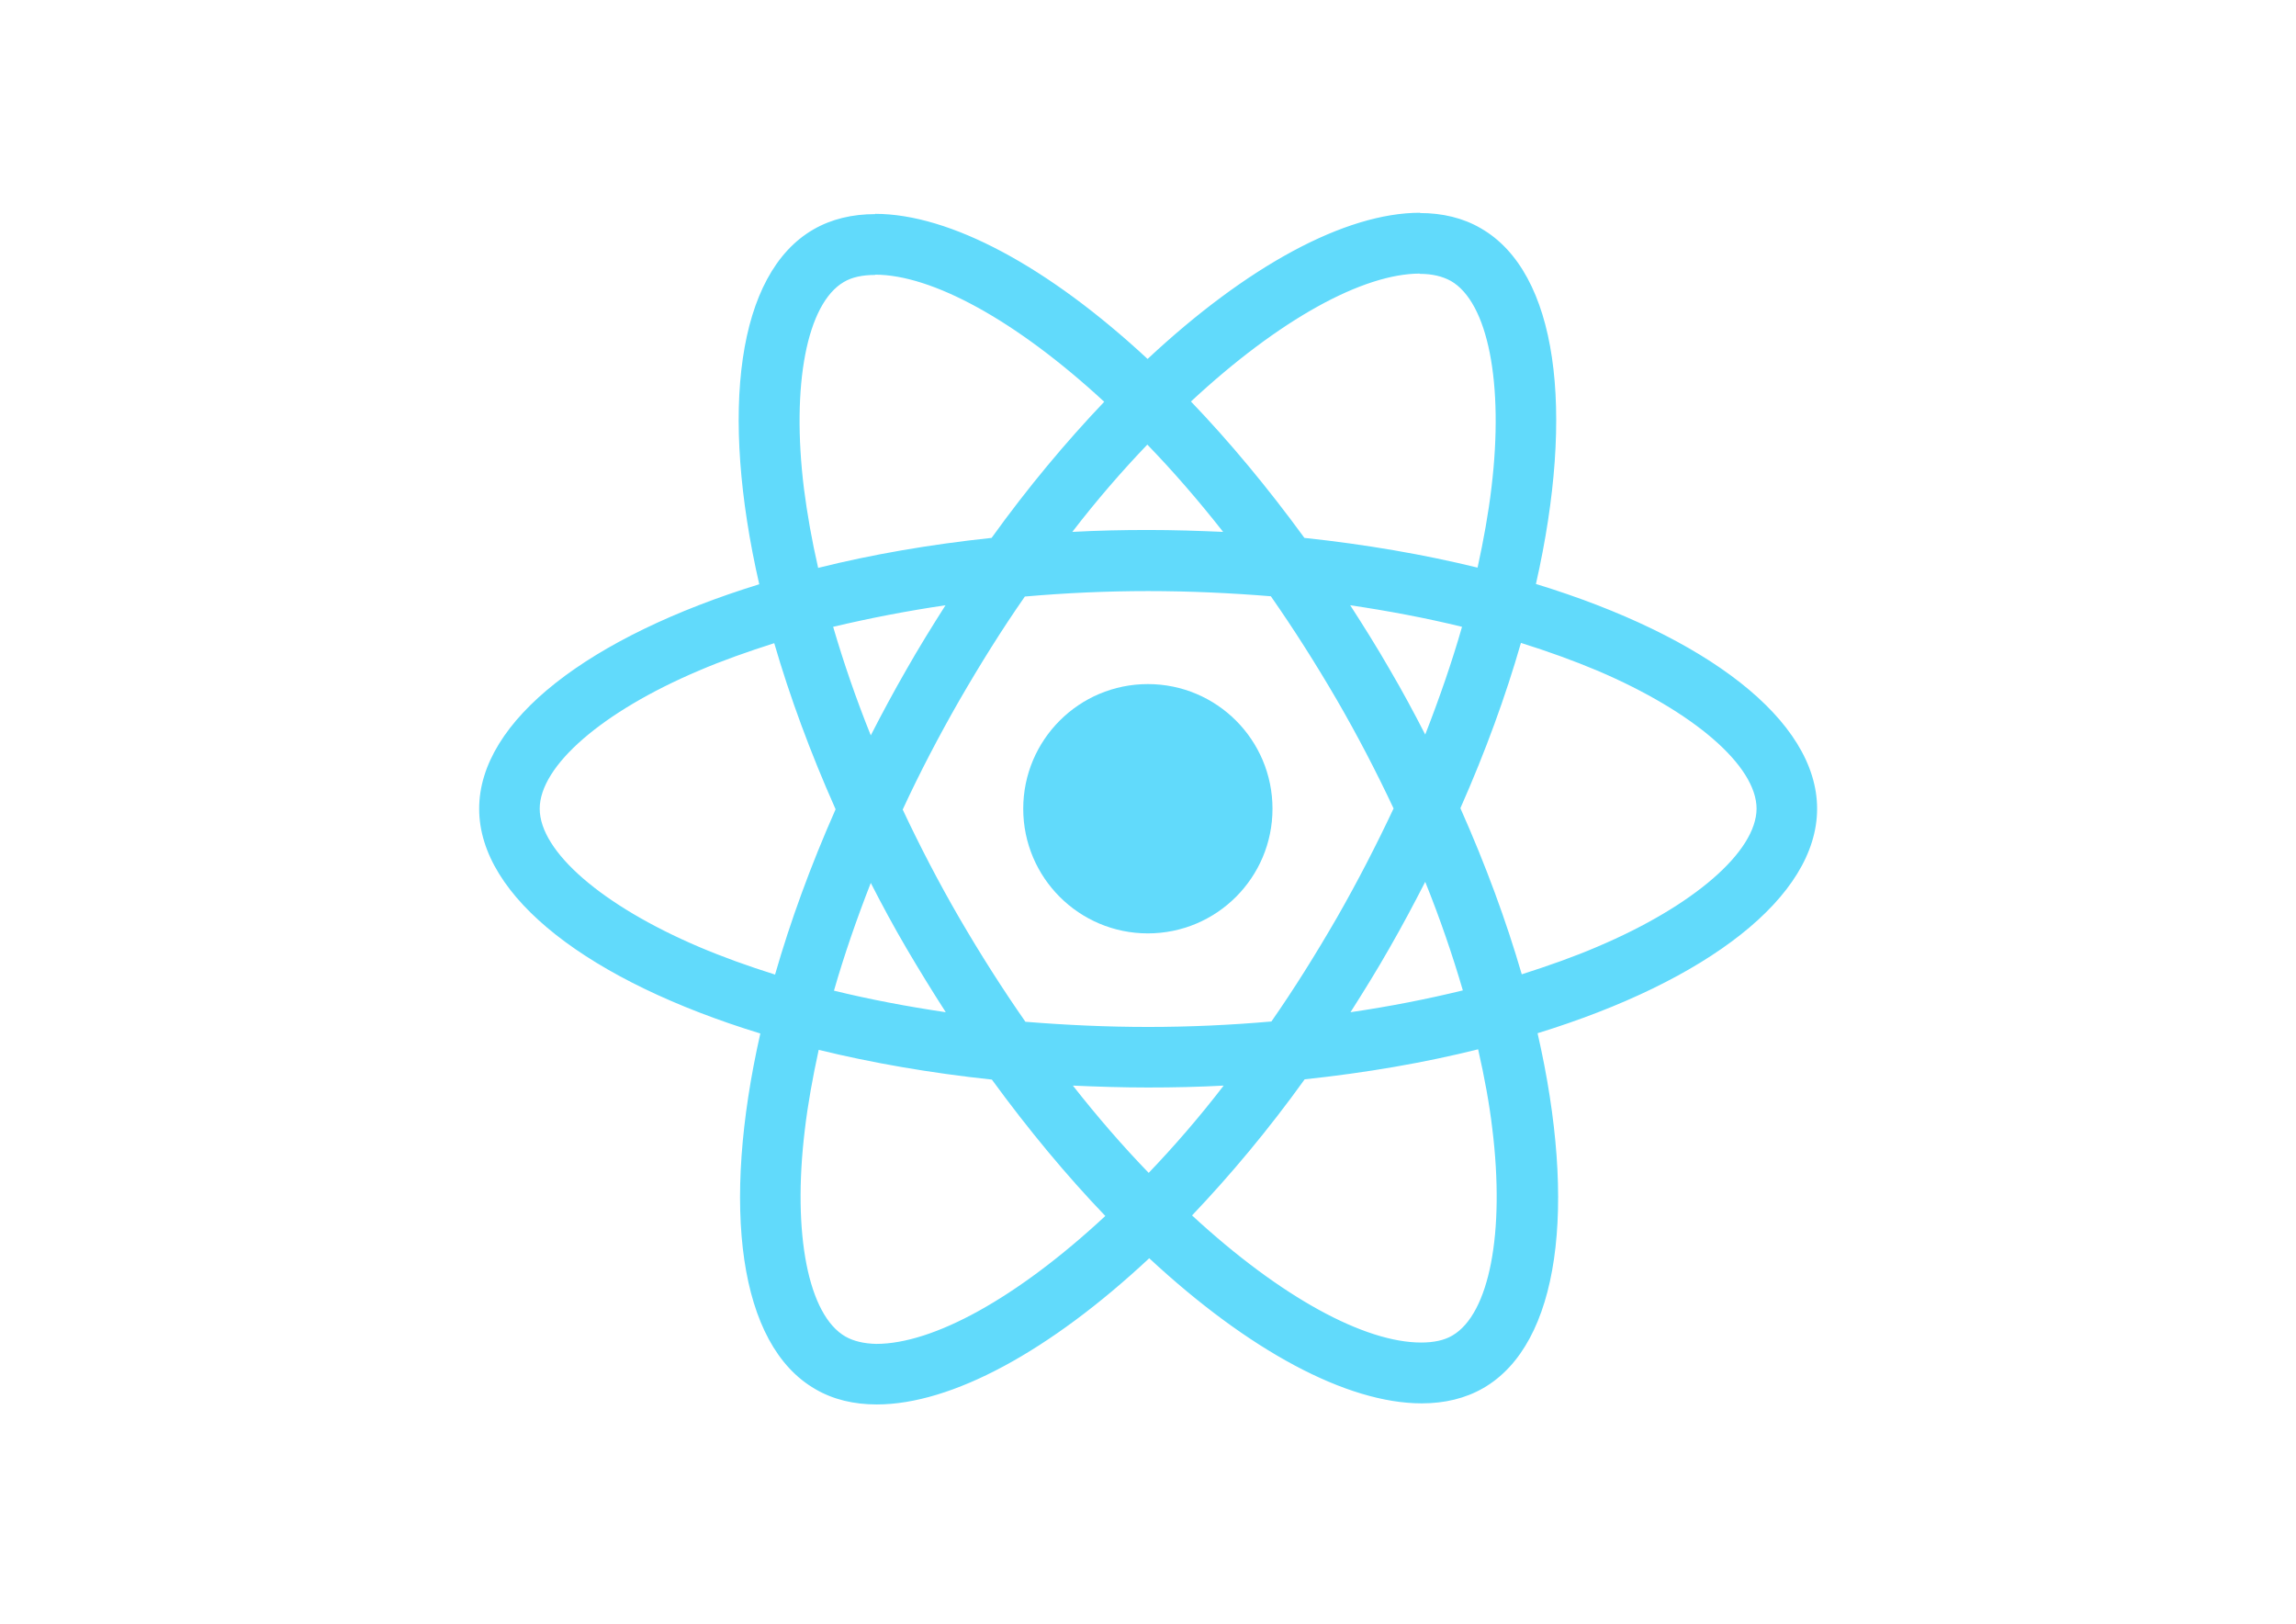
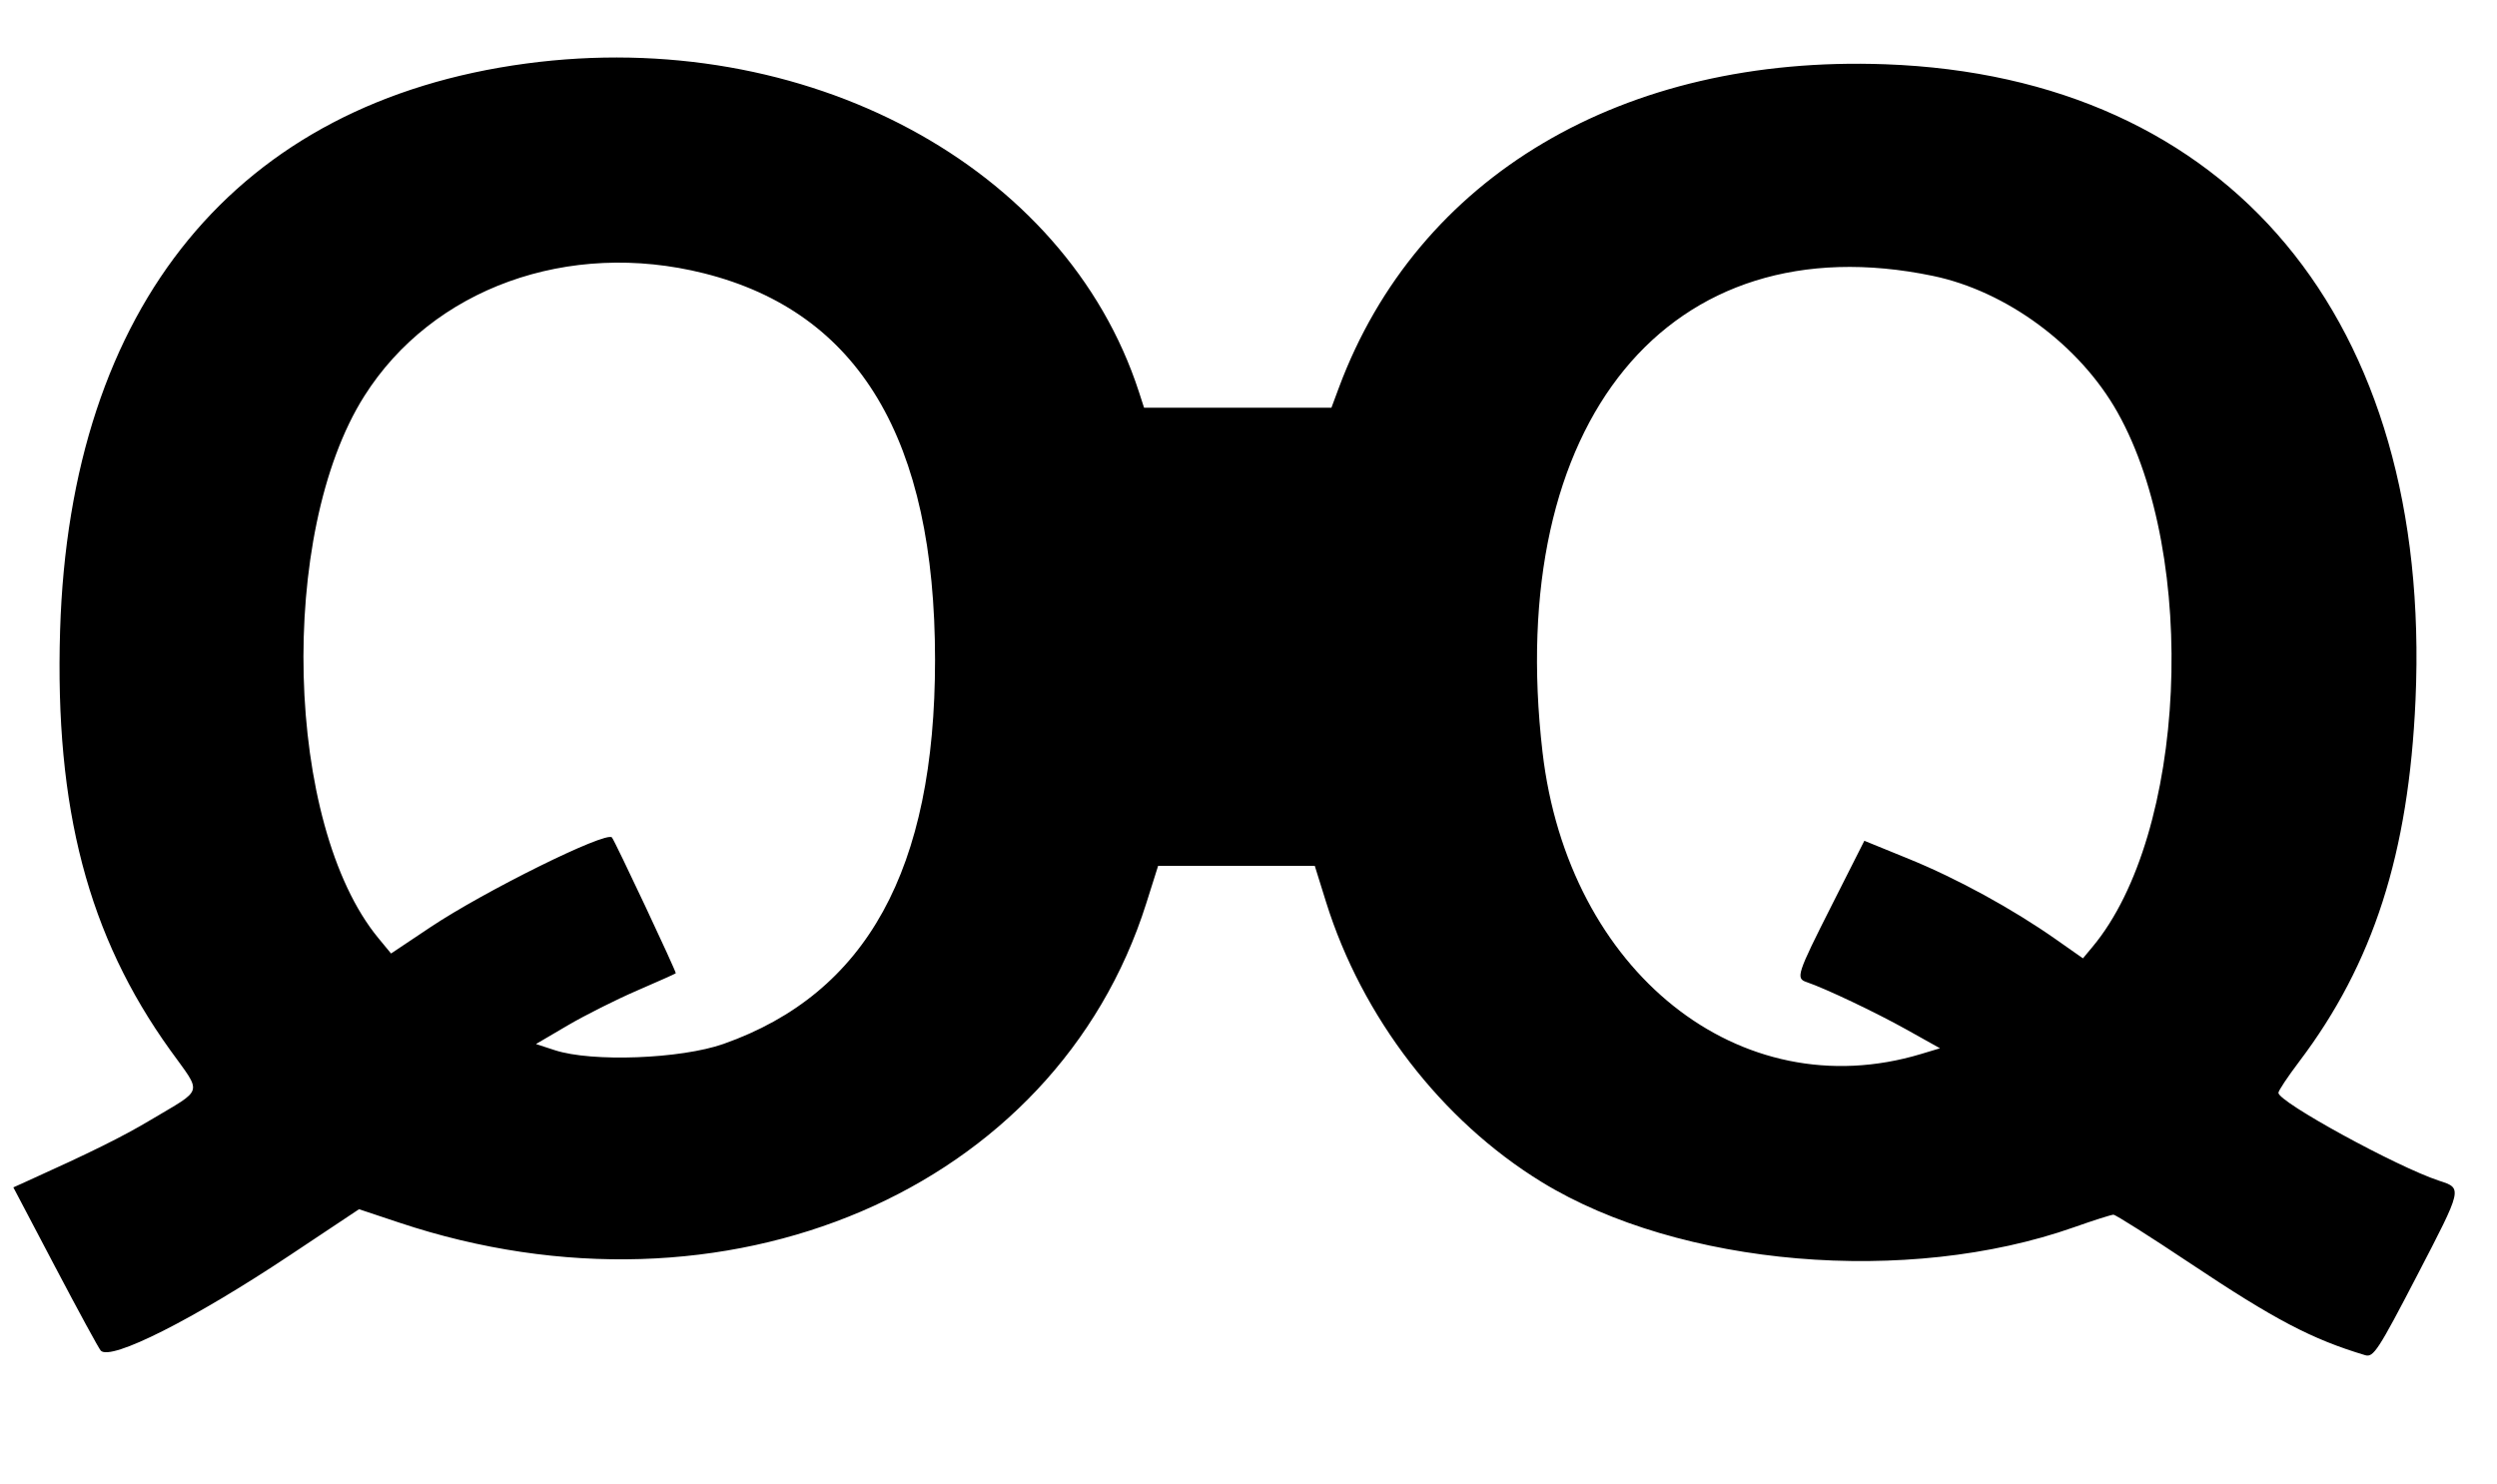
- <svg xmlns="http://www.w3.org/2000/svg" viewBox="0 0 841.9 595.3">
-   <g fill="#61DAFB">
-     <path d="M666.3 296.5c0-32.5-40.7-63.3-103.1-82.4 14.4-63.6 8-114.2-20.2-130.4-6.5-3.8-14.1-5.6-22.4-5.6v22.3c4.6 0 8.3.9 11.4 2.6 13.6 7.8 19.5 37.5 14.9 75.7-1.1 9.4-2.9 19.3-5.1 29.4-19.6-4.8-41-8.5-63.5-10.9-13.5-18.5-27.5-35.3-41.6-50 32.6-30.3 63.2-46.9 84-46.9V78c-27.5 0-63.5 19.6-99.9 53.6-36.4-33.8-72.4-53.2-99.9-53.2v22.3c20.7 0 51.4 16.5 84 46.6-14 14.7-28 31.4-41.3 49.9-22.6 2.4-44 6.1-63.6 11-2.3-10-4-19.7-5.2-29-4.7-38.2 1.1-67.9 14.6-75.8 3-1.8 6.9-2.6 11.5-2.6V78.5c-8.4 0-16 1.8-22.6 5.6-28.1 16.2-34.4 66.7-19.9 130.1-62.2 19.2-102.7 49.9-102.7 82.3 0 32.5 40.7 63.3 103.1 82.4-14.4 63.6-8 114.2 20.2 130.4 6.5 3.8 14.1 5.6 22.5 5.6 27.5 0 63.5-19.6 99.9-53.6 36.4 33.8 72.4 53.2 99.9 53.2 8.4 0 16-1.8 22.6-5.6 28.1-16.2 34.4-66.7 19.9-130.1 62-19.1 102.5-49.9 102.5-82.3zm-130.2-66.7c-3.7 12.9-8.3 26.2-13.5 39.5-4.1-8-8.4-16-13.1-24-4.6-8-9.5-15.8-14.4-23.4 14.2 2.1 27.9 4.7 41 7.9zm-45.8 106.5c-7.8 13.5-15.8 26.3-24.1 38.2-14.9 1.3-30 2-45.2 2-15.1 0-30.2-.7-45-1.9-8.3-11.9-16.4-24.6-24.2-38-7.6-13.1-14.5-26.4-20.8-39.8 6.2-13.4 13.2-26.8 20.7-39.9 7.8-13.5 15.8-26.3 24.1-38.2 14.9-1.3 30-2 45.2-2 15.1 0 30.2.7 45 1.9 8.3 11.9 16.4 24.6 24.2 38 7.6 13.1 14.5 26.4 20.8 39.8-6.3 13.4-13.2 26.8-20.7 39.9zm32.3-13c5.4 13.4 10 26.8 13.8 39.8-13.1 3.2-26.9 5.9-41.2 8 4.9-7.7 9.8-15.6 14.4-23.7 4.6-8 8.9-16.1 13-24.1zM421.2 430c-9.3-9.6-18.6-20.3-27.8-32 9 .4 18.2.7 27.5.7 9.4 0 18.7-.2 27.8-.7-9 11.7-18.3 22.4-27.5 32zm-74.4-58.9c-14.2-2.1-27.9-4.7-41-7.9 3.7-12.9 8.3-26.2 13.5-39.5 4.1 8 8.4 16 13.1 24 4.7 8 9.5 15.8 14.4 23.4zM420.7 163c9.3 9.6 18.6 20.3 27.8 32-9-.4-18.2-.7-27.5-.7-9.4 0-18.7.2-27.8.7 9-11.7 18.3-22.4 27.5-32zm-74 58.9c-4.9 7.7-9.8 15.6-14.4 23.7-4.6 8-8.9 16-13 24-5.4-13.4-10-26.8-13.8-39.8 13.1-3.1 26.9-5.8 41.2-7.9zm-90.5 125.2c-35.4-15.1-58.3-34.9-58.3-50.6 0-15.7 22.9-35.6 58.3-50.6 8.6-3.7 18-7 27.7-10.1 5.7 19.6 13.2 40 22.5 60.9-9.2 20.8-16.6 41.1-22.2 60.6-9.9-3.1-19.3-6.5-28-10.2zM310 490c-13.6-7.8-19.5-37.5-14.9-75.7 1.1-9.4 2.9-19.3 5.1-29.4 19.6 4.8 41 8.5 63.5 10.9 13.5 18.5 27.5 35.3 41.6 50-32.6 30.3-63.2 46.9-84 46.9-4.5-.1-8.3-1-11.3-2.7zm237.2-76.2c4.7 38.2-1.1 67.9-14.6 75.8-3 1.8-6.9 2.6-11.5 2.6-20.7 0-51.4-16.5-84-46.6 14-14.7 28-31.4 41.3-49.9 22.6-2.4 44-6.1 63.6-11 2.3 10.1 4.1 19.8 5.2 29.1zm38.5-66.7c-8.6 3.7-18 7-27.7 10.1-5.7-19.6-13.2-40-22.5-60.9 9.2-20.8 16.6-41.1 22.2-60.6 9.9 3.1 19.3 6.5 28.1 10.2 35.4 15.1 58.3 34.9 58.3 50.6-.1 15.7-23 35.6-58.4 50.6zM320.8 78.4z" />
-     <circle cx="420.9" cy="296.5" r="45.7" />
-     <path d="M520.5 78.1z" />
+ <svg xmlns="http://www.w3.org/2000/svg" id="svg" width="400" height="237.71" viewBox="0, 0, 400,237.71">
+   <g id="svgg">
+     <path id="path0" d="M84.286 10.178 C 37.968 16.385,11.209 48.942,9.626 101.015 C 8.759 129.530,14.112 149.936,27.258 168.232 C 32.437 175.441,32.765 174.276,24.100 179.451 C 19.656 182.105,14.586 184.616,4.268 189.275 L 2.139 190.236 8.866 203.030 C 12.566 210.067,15.840 216.080,16.142 216.393 C 17.757 218.063,31.012 211.377,46.434 201.111 L 57.515 193.735 63.943 195.879 C 116.238 213.321,169.082 190.744,183.618 144.748 L 185.522 138.723 198.069 138.722 L 210.616 138.721 212.418 144.500 C 218.186 163.001,230.930 179.552,246.980 189.387 C 269.076 202.928,305.596 206.029,332.235 196.626 C 335.372 195.519,338.218 194.613,338.559 194.613 C 338.900 194.613,344.440 198.123,350.870 202.414 C 364.404 211.446,370.337 214.560,378.892 217.124 C 380.207 217.518,380.986 216.320,387.178 204.397 C 394.527 190.246,394.490 190.405,390.731 189.173 C 384.001 186.966,364.983 176.561,364.983 175.085 C 364.983 174.754,366.480 172.505,368.309 170.088 C 380.185 154.397,385.859 136.751,386.949 112.121 C 389.642 51.229,357.177 12.304,302.020 10.296 C 259.976 8.765,227.081 28.238,214.475 62.121 L 213.285 65.320 198.277 65.320 L 183.269 65.320 182.450 62.795 C 170.685 26.544,128.977 4.188,84.286 10.178 M112.795 43.795 C 137.614 50.039,149.787 70.418,149.787 105.724 C 149.787 139.278,138.834 159.166,115.904 167.251 C 109.065 169.662,94.810 170.195,88.889 168.261 L 85.859 167.271 90.909 164.305 C 93.687 162.673,98.687 160.160,102.020 158.720 C 105.354 157.280,108.159 156.027,108.254 155.936 C 108.407 155.790,98.453 134.613,98.022 134.167 C 97.041 133.152,77.563 142.793,68.921 148.570 L 62.645 152.766 60.605 150.291 C 45.638 132.133,44.434 85.469,58.365 63.448 C 69.282 46.194,91.065 38.328,112.795 43.795 M309.638 44.204 C 321.437 46.658,333.155 55.312,339.188 66.027 C 352.290 89.297,350.232 133.667,335.215 151.686 L 333.670 153.540 329.293 150.467 C 322.355 145.597,313.525 140.768,305.795 137.616 L 298.653 134.705 293.470 144.962 C 287.850 156.082,287.631 156.747,289.394 157.342 C 292.370 158.347,300.494 162.207,305.387 164.941 L 310.774 167.951 307.744 168.865 C 278.702 177.623,251.191 155.680,247.100 120.496 C 240.954 67.624,267.358 35.412,309.638 44.204 " stroke="none" fill="#000000" fill-rule="evenodd" />
  </g>
</svg>
